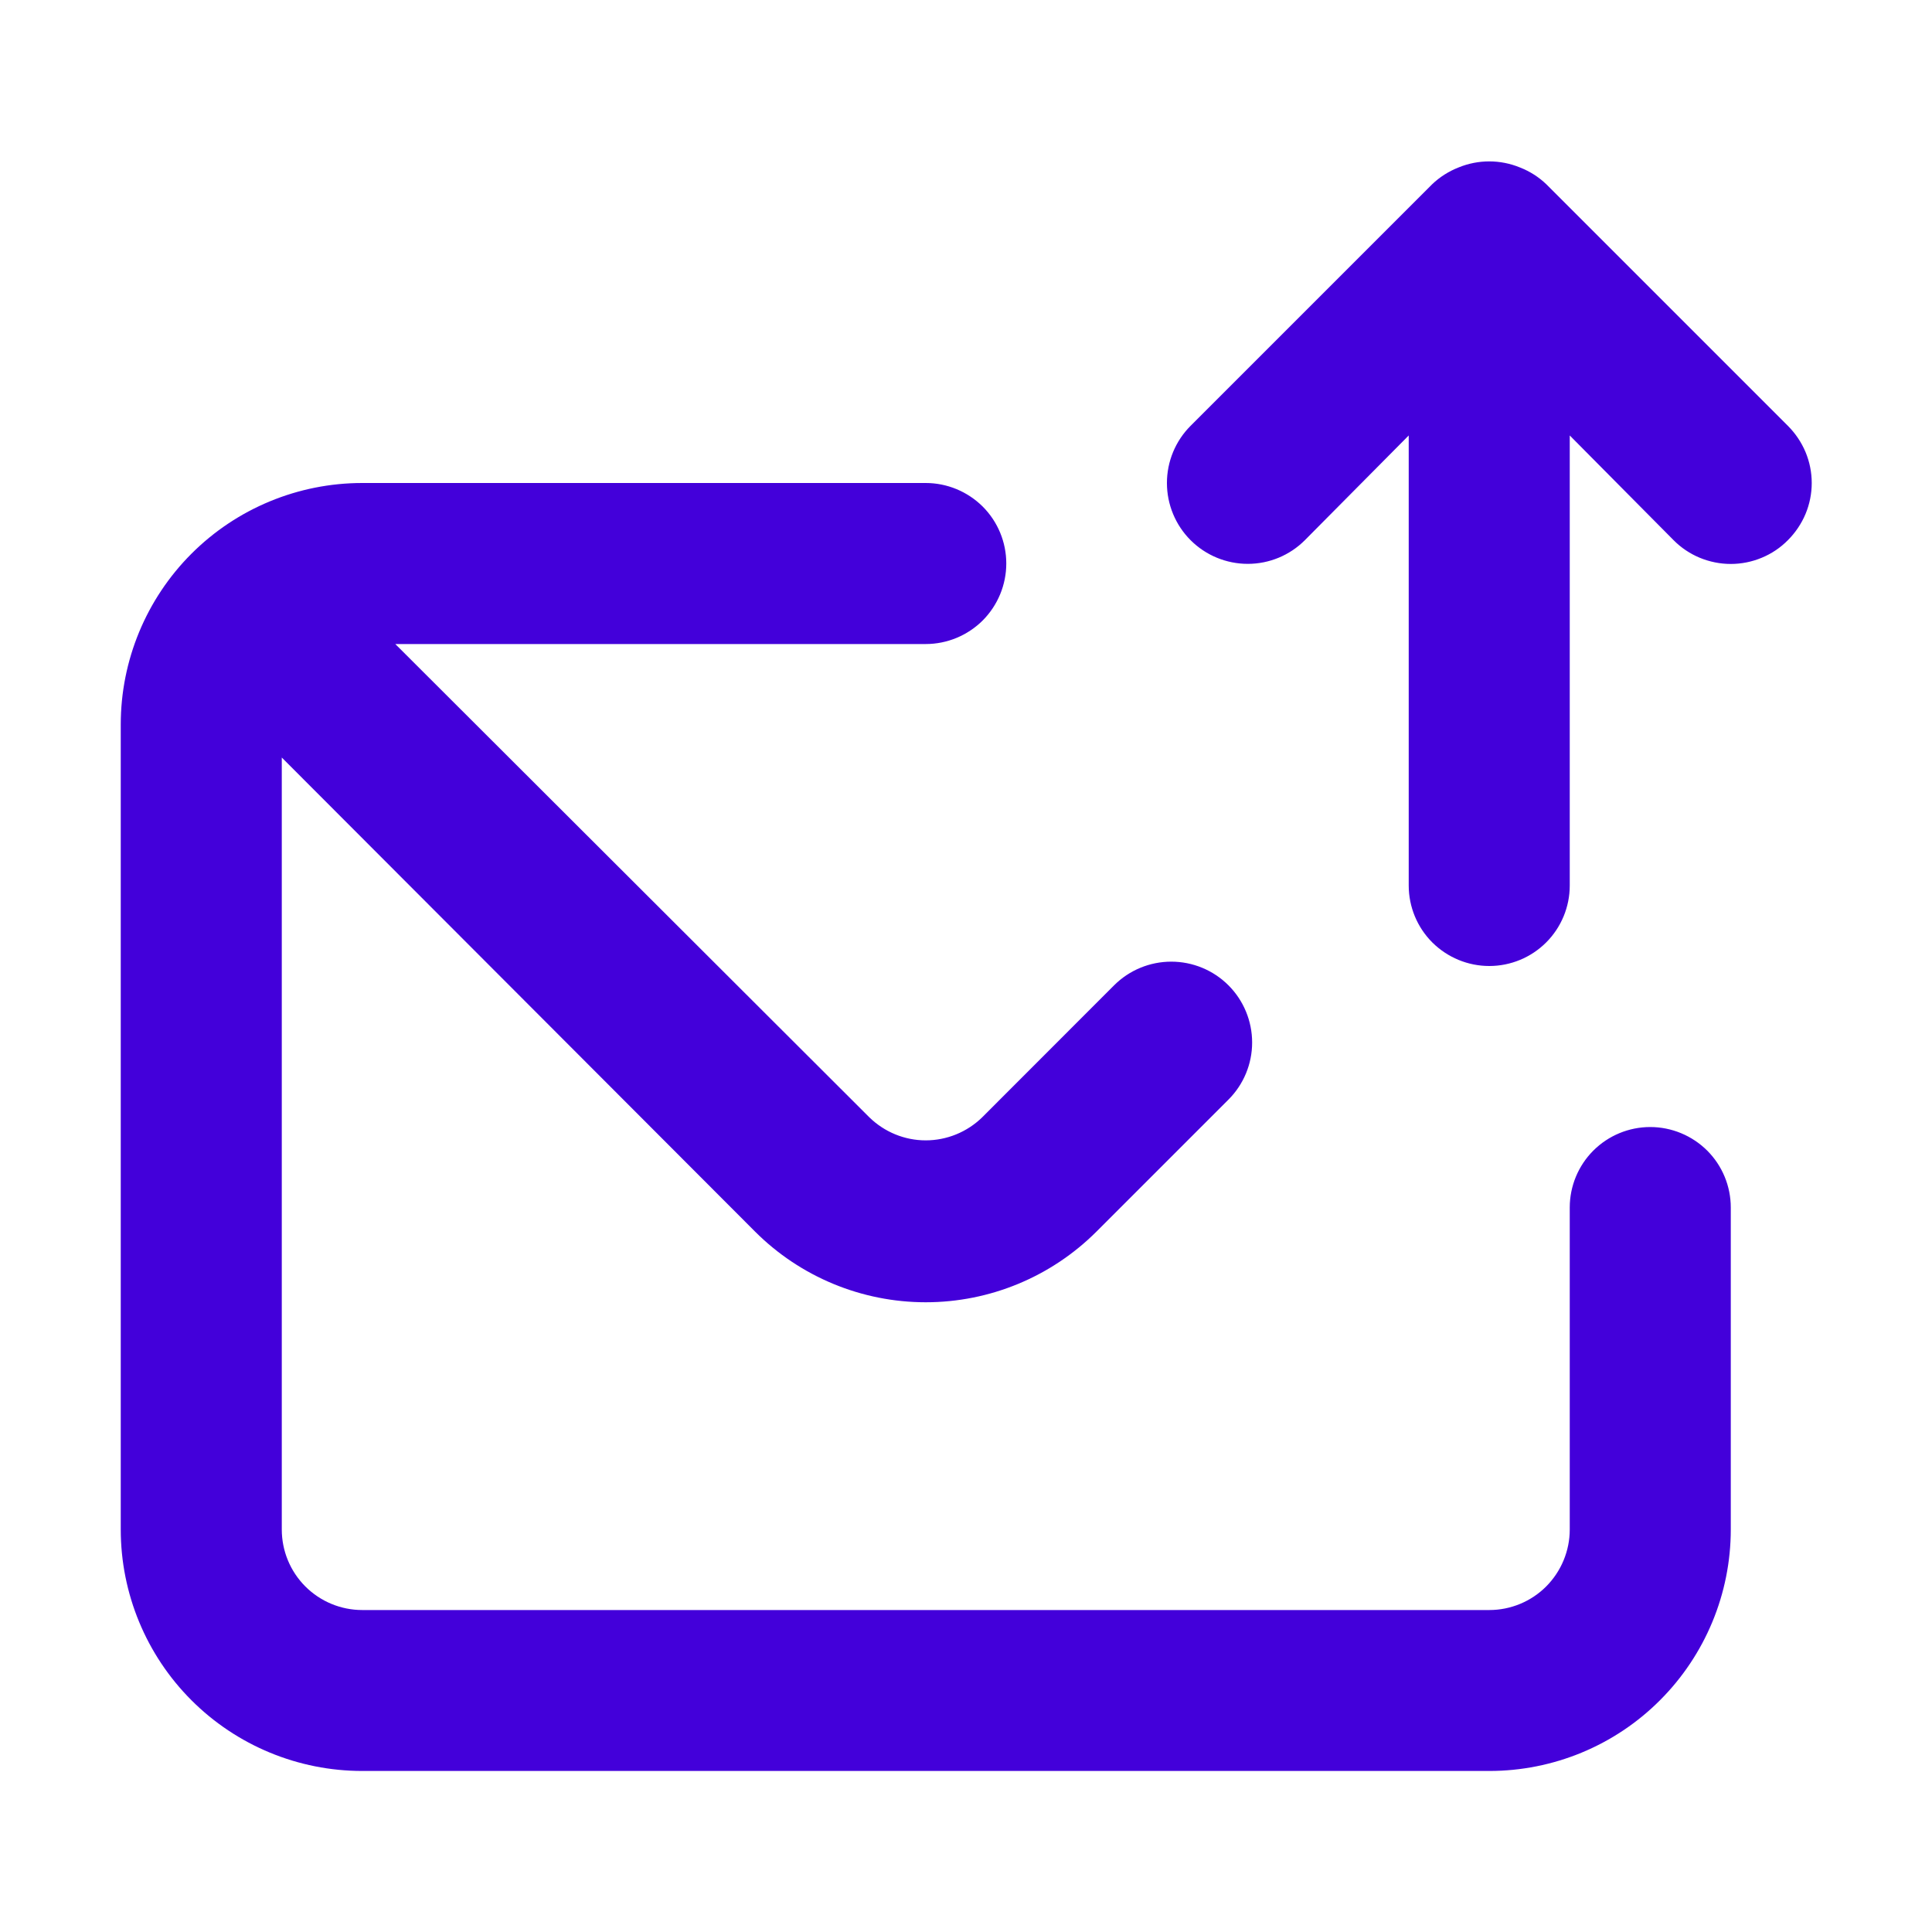
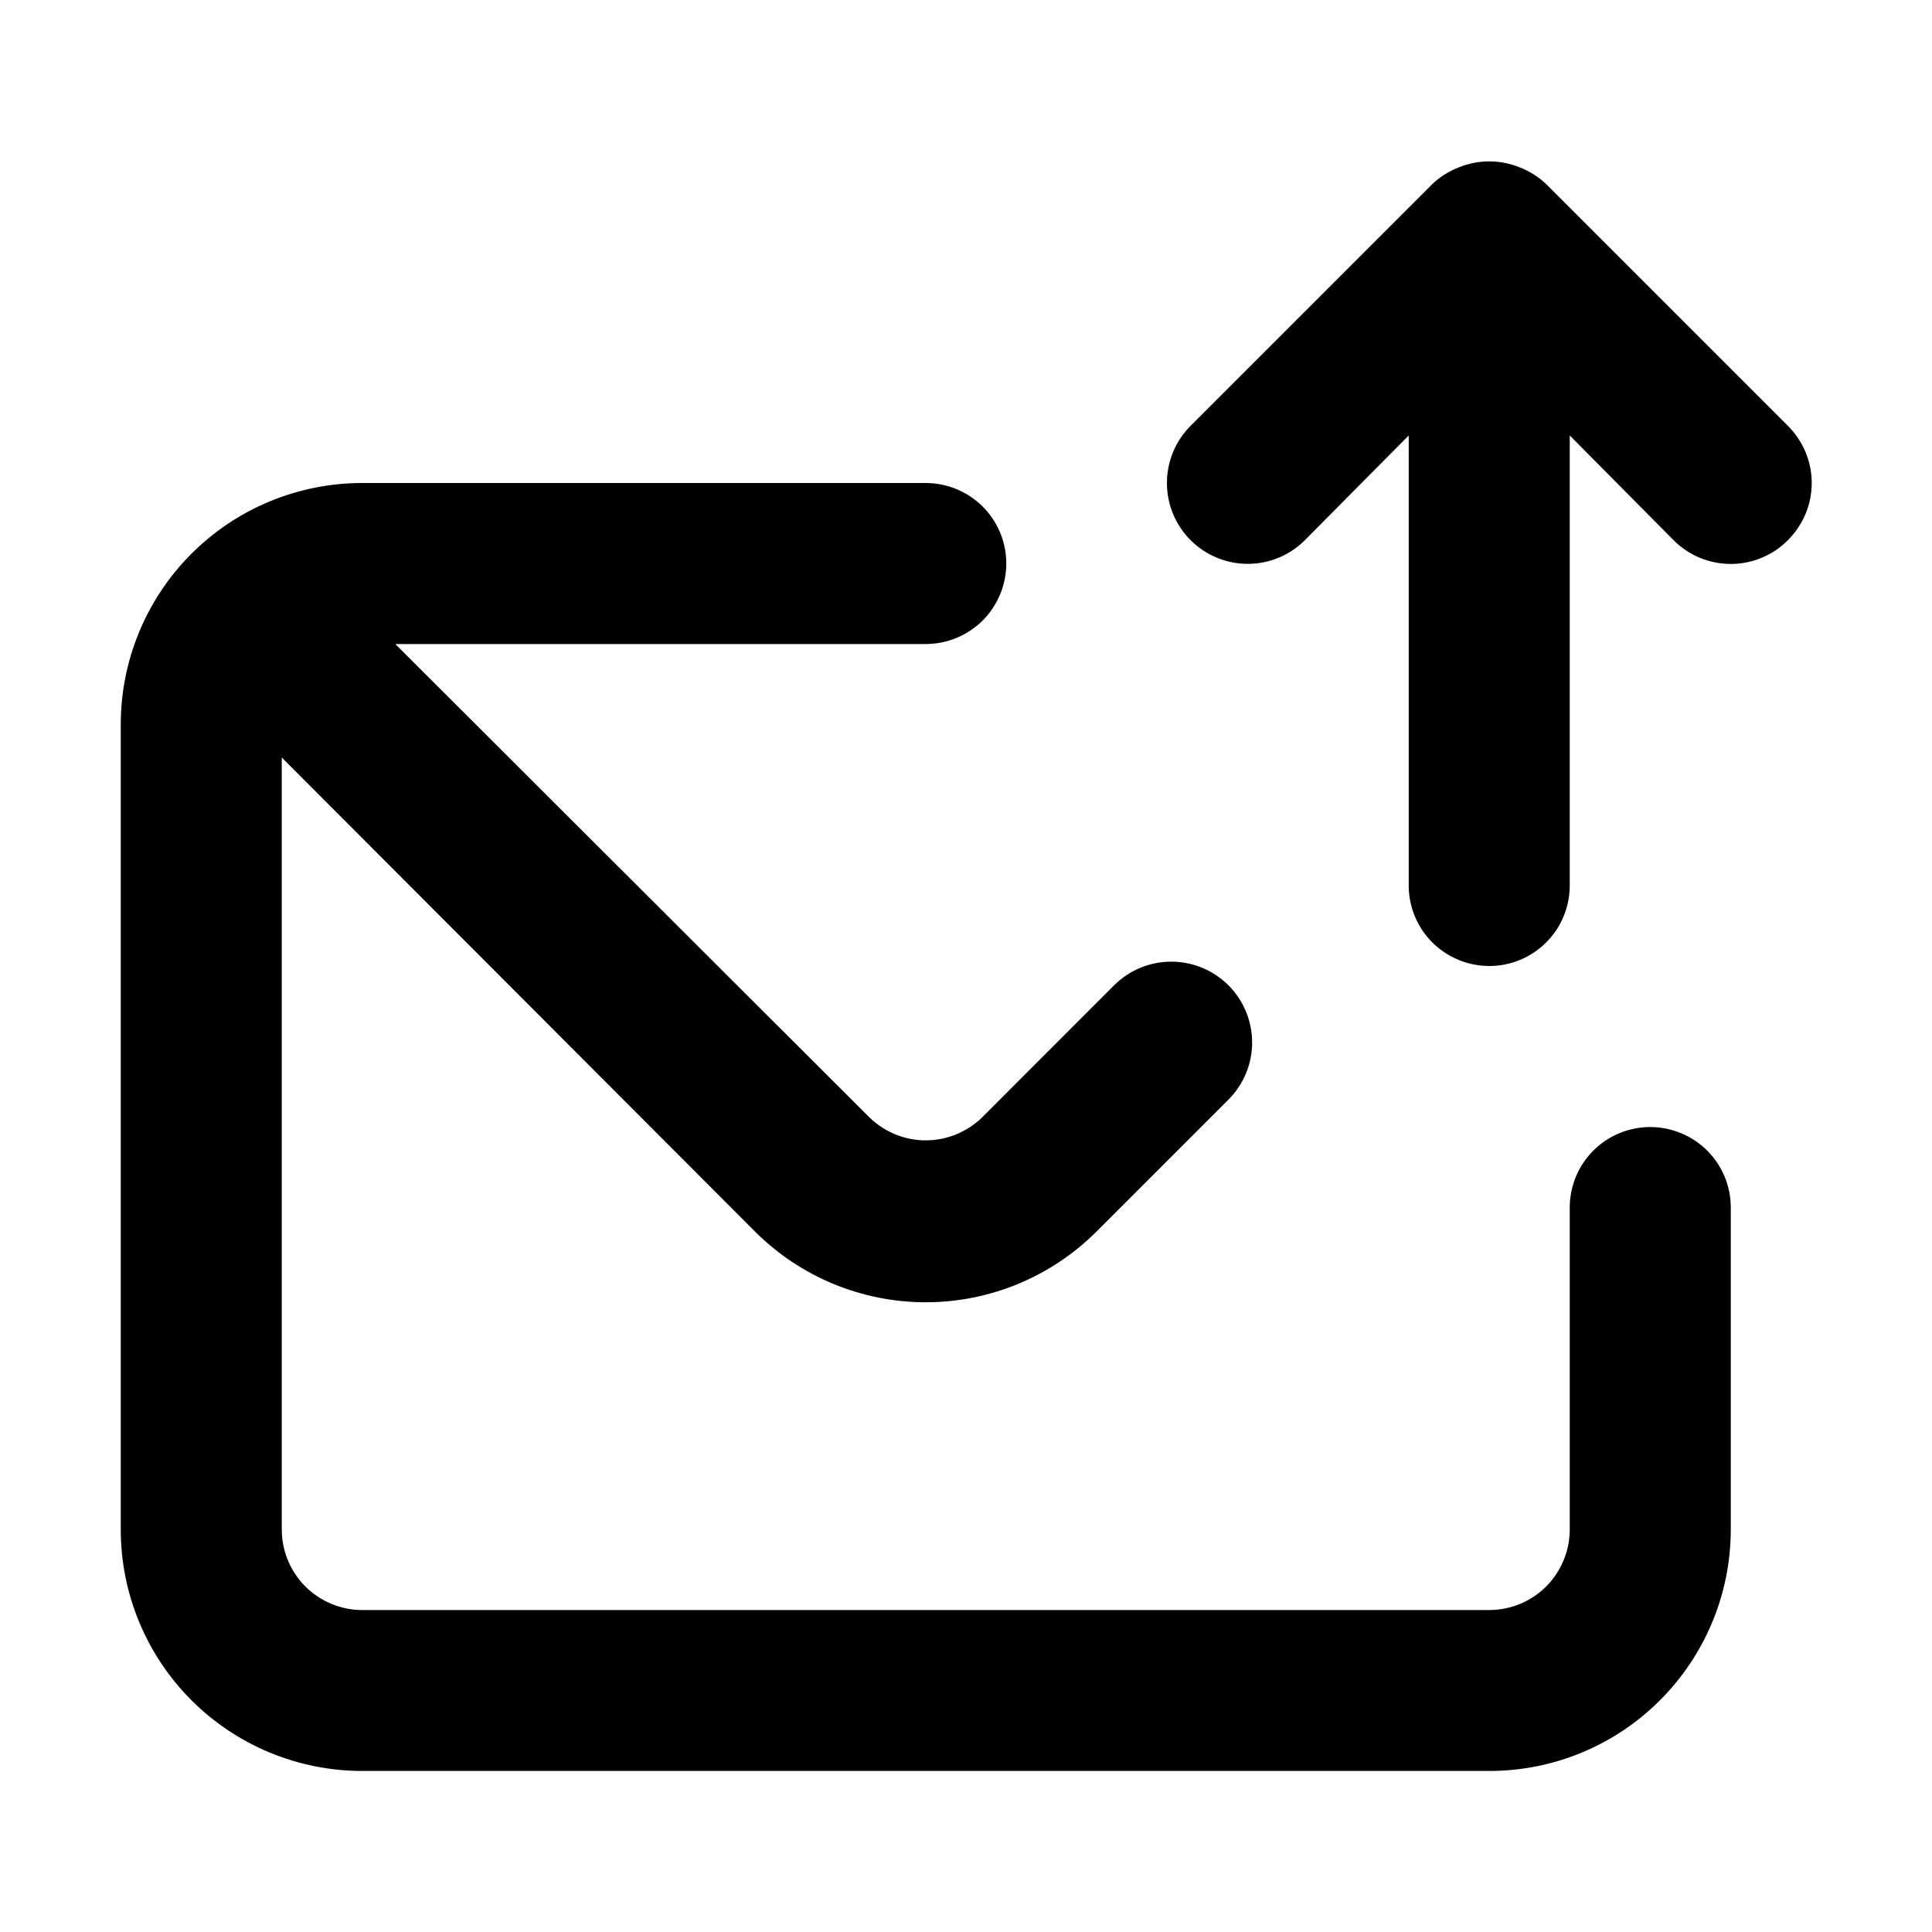
<svg xmlns="http://www.w3.org/2000/svg" width="20" height="20" viewBox="0 0 20 20" fill="none">
-   <path d="M17.083 11.667C16.862 11.667 16.65 11.755 16.494 11.911C16.338 12.067 16.25 12.279 16.25 12.5V15.833C16.25 16.054 16.162 16.266 16.006 16.423C15.85 16.579 15.638 16.667 15.417 16.667H3.75C3.529 16.667 3.317 16.579 3.161 16.423C3.004 16.266 2.917 16.054 2.917 15.833V7.842L7.817 12.75C8.285 13.218 8.921 13.481 9.583 13.481C10.246 13.481 10.881 13.218 11.35 12.75L12.717 11.383C12.874 11.226 12.962 11.014 12.962 10.792C12.962 10.57 12.874 10.357 12.717 10.2C12.56 10.043 12.347 9.955 12.125 9.955C11.903 9.955 11.69 10.043 11.533 10.2L10.167 11.567C10.011 11.719 9.801 11.805 9.583 11.805C9.365 11.805 9.156 11.719 9 11.567L4.092 6.667H9.583C9.804 6.667 10.016 6.579 10.173 6.423C10.329 6.266 10.417 6.054 10.417 5.833C10.417 5.612 10.329 5.4 10.173 5.244C10.016 5.088 9.804 5 9.583 5H3.75C3.087 5 2.451 5.263 1.982 5.732C1.513 6.201 1.25 6.837 1.25 7.5V15.833C1.25 16.496 1.513 17.132 1.982 17.601C2.451 18.07 3.087 18.333 3.75 18.333H15.417C16.08 18.333 16.716 18.07 17.184 17.601C17.653 17.132 17.917 16.496 17.917 15.833V12.5C17.917 12.279 17.829 12.067 17.673 11.911C17.516 11.755 17.304 11.667 17.083 11.667ZM18.508 4.408L16.008 1.908C15.929 1.832 15.836 1.773 15.733 1.733C15.53 1.65 15.303 1.65 15.1 1.733C14.998 1.773 14.904 1.832 14.825 1.908L12.325 4.408C12.168 4.565 12.08 4.778 12.08 5C12.08 5.222 12.168 5.435 12.325 5.592C12.482 5.749 12.695 5.837 12.917 5.837C13.139 5.837 13.351 5.749 13.508 5.592L14.583 4.508V9.167C14.583 9.388 14.671 9.6 14.827 9.756C14.984 9.912 15.196 10 15.417 10C15.638 10 15.85 9.912 16.006 9.756C16.162 9.6 16.25 9.388 16.25 9.167V4.508L17.325 5.592C17.402 5.67 17.495 5.732 17.596 5.774C17.698 5.816 17.807 5.838 17.917 5.838C18.027 5.838 18.136 5.816 18.237 5.774C18.339 5.732 18.431 5.67 18.508 5.592C18.586 5.514 18.648 5.422 18.691 5.32C18.733 5.219 18.755 5.11 18.755 5C18.755 4.89 18.733 4.781 18.691 4.68C18.648 4.578 18.586 4.486 18.508 4.408Z" fill="#4300DA" />
+   <path d="M17.083 11.667C16.862 11.667 16.65 11.755 16.494 11.911C16.338 12.067 16.25 12.279 16.25 12.5V15.833C16.25 16.054 16.162 16.266 16.006 16.423C15.85 16.579 15.638 16.667 15.417 16.667H3.75C3.529 16.667 3.317 16.579 3.161 16.423C3.004 16.266 2.917 16.054 2.917 15.833V7.842L7.817 12.75C8.285 13.218 8.921 13.481 9.583 13.481C10.246 13.481 10.881 13.218 11.35 12.75L12.717 11.383C12.874 11.226 12.962 11.014 12.962 10.792C12.962 10.57 12.874 10.357 12.717 10.2C12.56 10.043 12.347 9.955 12.125 9.955C11.903 9.955 11.69 10.043 11.533 10.2L10.167 11.567C10.011 11.719 9.801 11.805 9.583 11.805C9.365 11.805 9.156 11.719 9 11.567L4.092 6.667H9.583C9.804 6.667 10.016 6.579 10.173 6.423C10.329 6.266 10.417 6.054 10.417 5.833C10.417 5.612 10.329 5.4 10.173 5.244C10.016 5.088 9.804 5 9.583 5H3.75C3.087 5 2.451 5.263 1.982 5.732C1.513 6.201 1.25 6.837 1.25 7.5V15.833C1.25 16.496 1.513 17.132 1.982 17.601C2.451 18.07 3.087 18.333 3.75 18.333H15.417C16.08 18.333 16.716 18.07 17.184 17.601C17.653 17.132 17.917 16.496 17.917 15.833V12.5C17.917 12.279 17.829 12.067 17.673 11.911C17.516 11.755 17.304 11.667 17.083 11.667ZM18.508 4.408L16.008 1.908C15.929 1.832 15.836 1.773 15.733 1.733C15.53 1.65 15.303 1.65 15.1 1.733C14.998 1.773 14.904 1.832 14.825 1.908L12.325 4.408C12.168 4.565 12.08 4.778 12.08 5C12.08 5.222 12.168 5.435 12.325 5.592C12.482 5.749 12.695 5.837 12.917 5.837C13.139 5.837 13.351 5.749 13.508 5.592L14.583 4.508V9.167C14.583 9.388 14.671 9.6 14.827 9.756C14.984 9.912 15.196 10 15.417 10C15.638 10 15.85 9.912 16.006 9.756C16.162 9.6 16.25 9.388 16.25 9.167V4.508L17.325 5.592C17.402 5.67 17.495 5.732 17.596 5.774C17.698 5.816 17.807 5.838 17.917 5.838C18.027 5.838 18.136 5.816 18.237 5.774C18.339 5.732 18.431 5.67 18.508 5.592C18.586 5.514 18.648 5.422 18.691 5.32C18.733 5.219 18.755 5.11 18.755 5C18.755 4.89 18.733 4.781 18.691 4.68C18.648 4.578 18.586 4.486 18.508 4.408Z" fill="currentColor" />
</svg>
